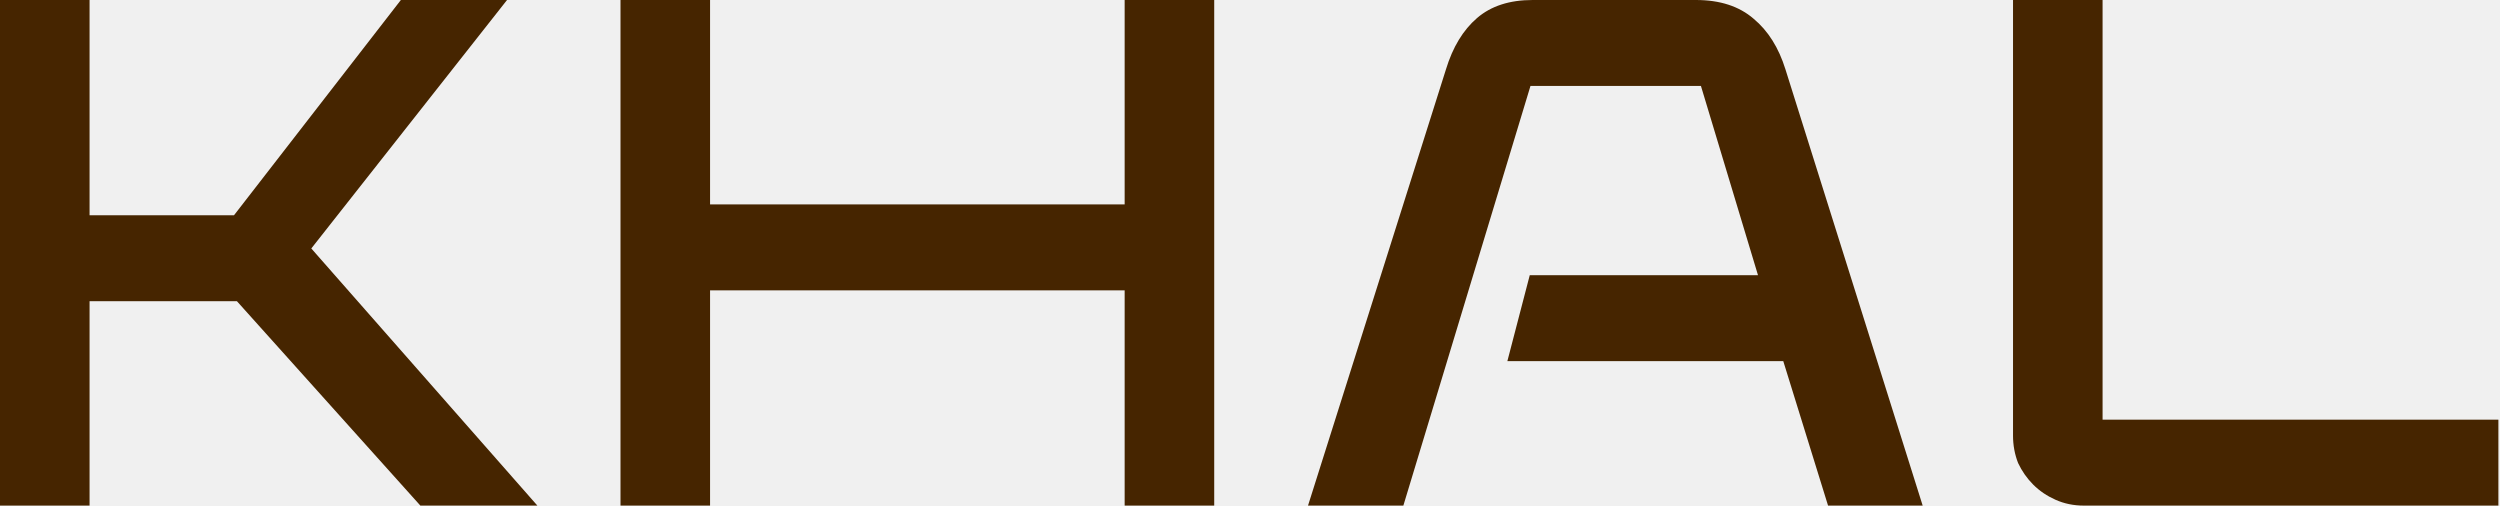
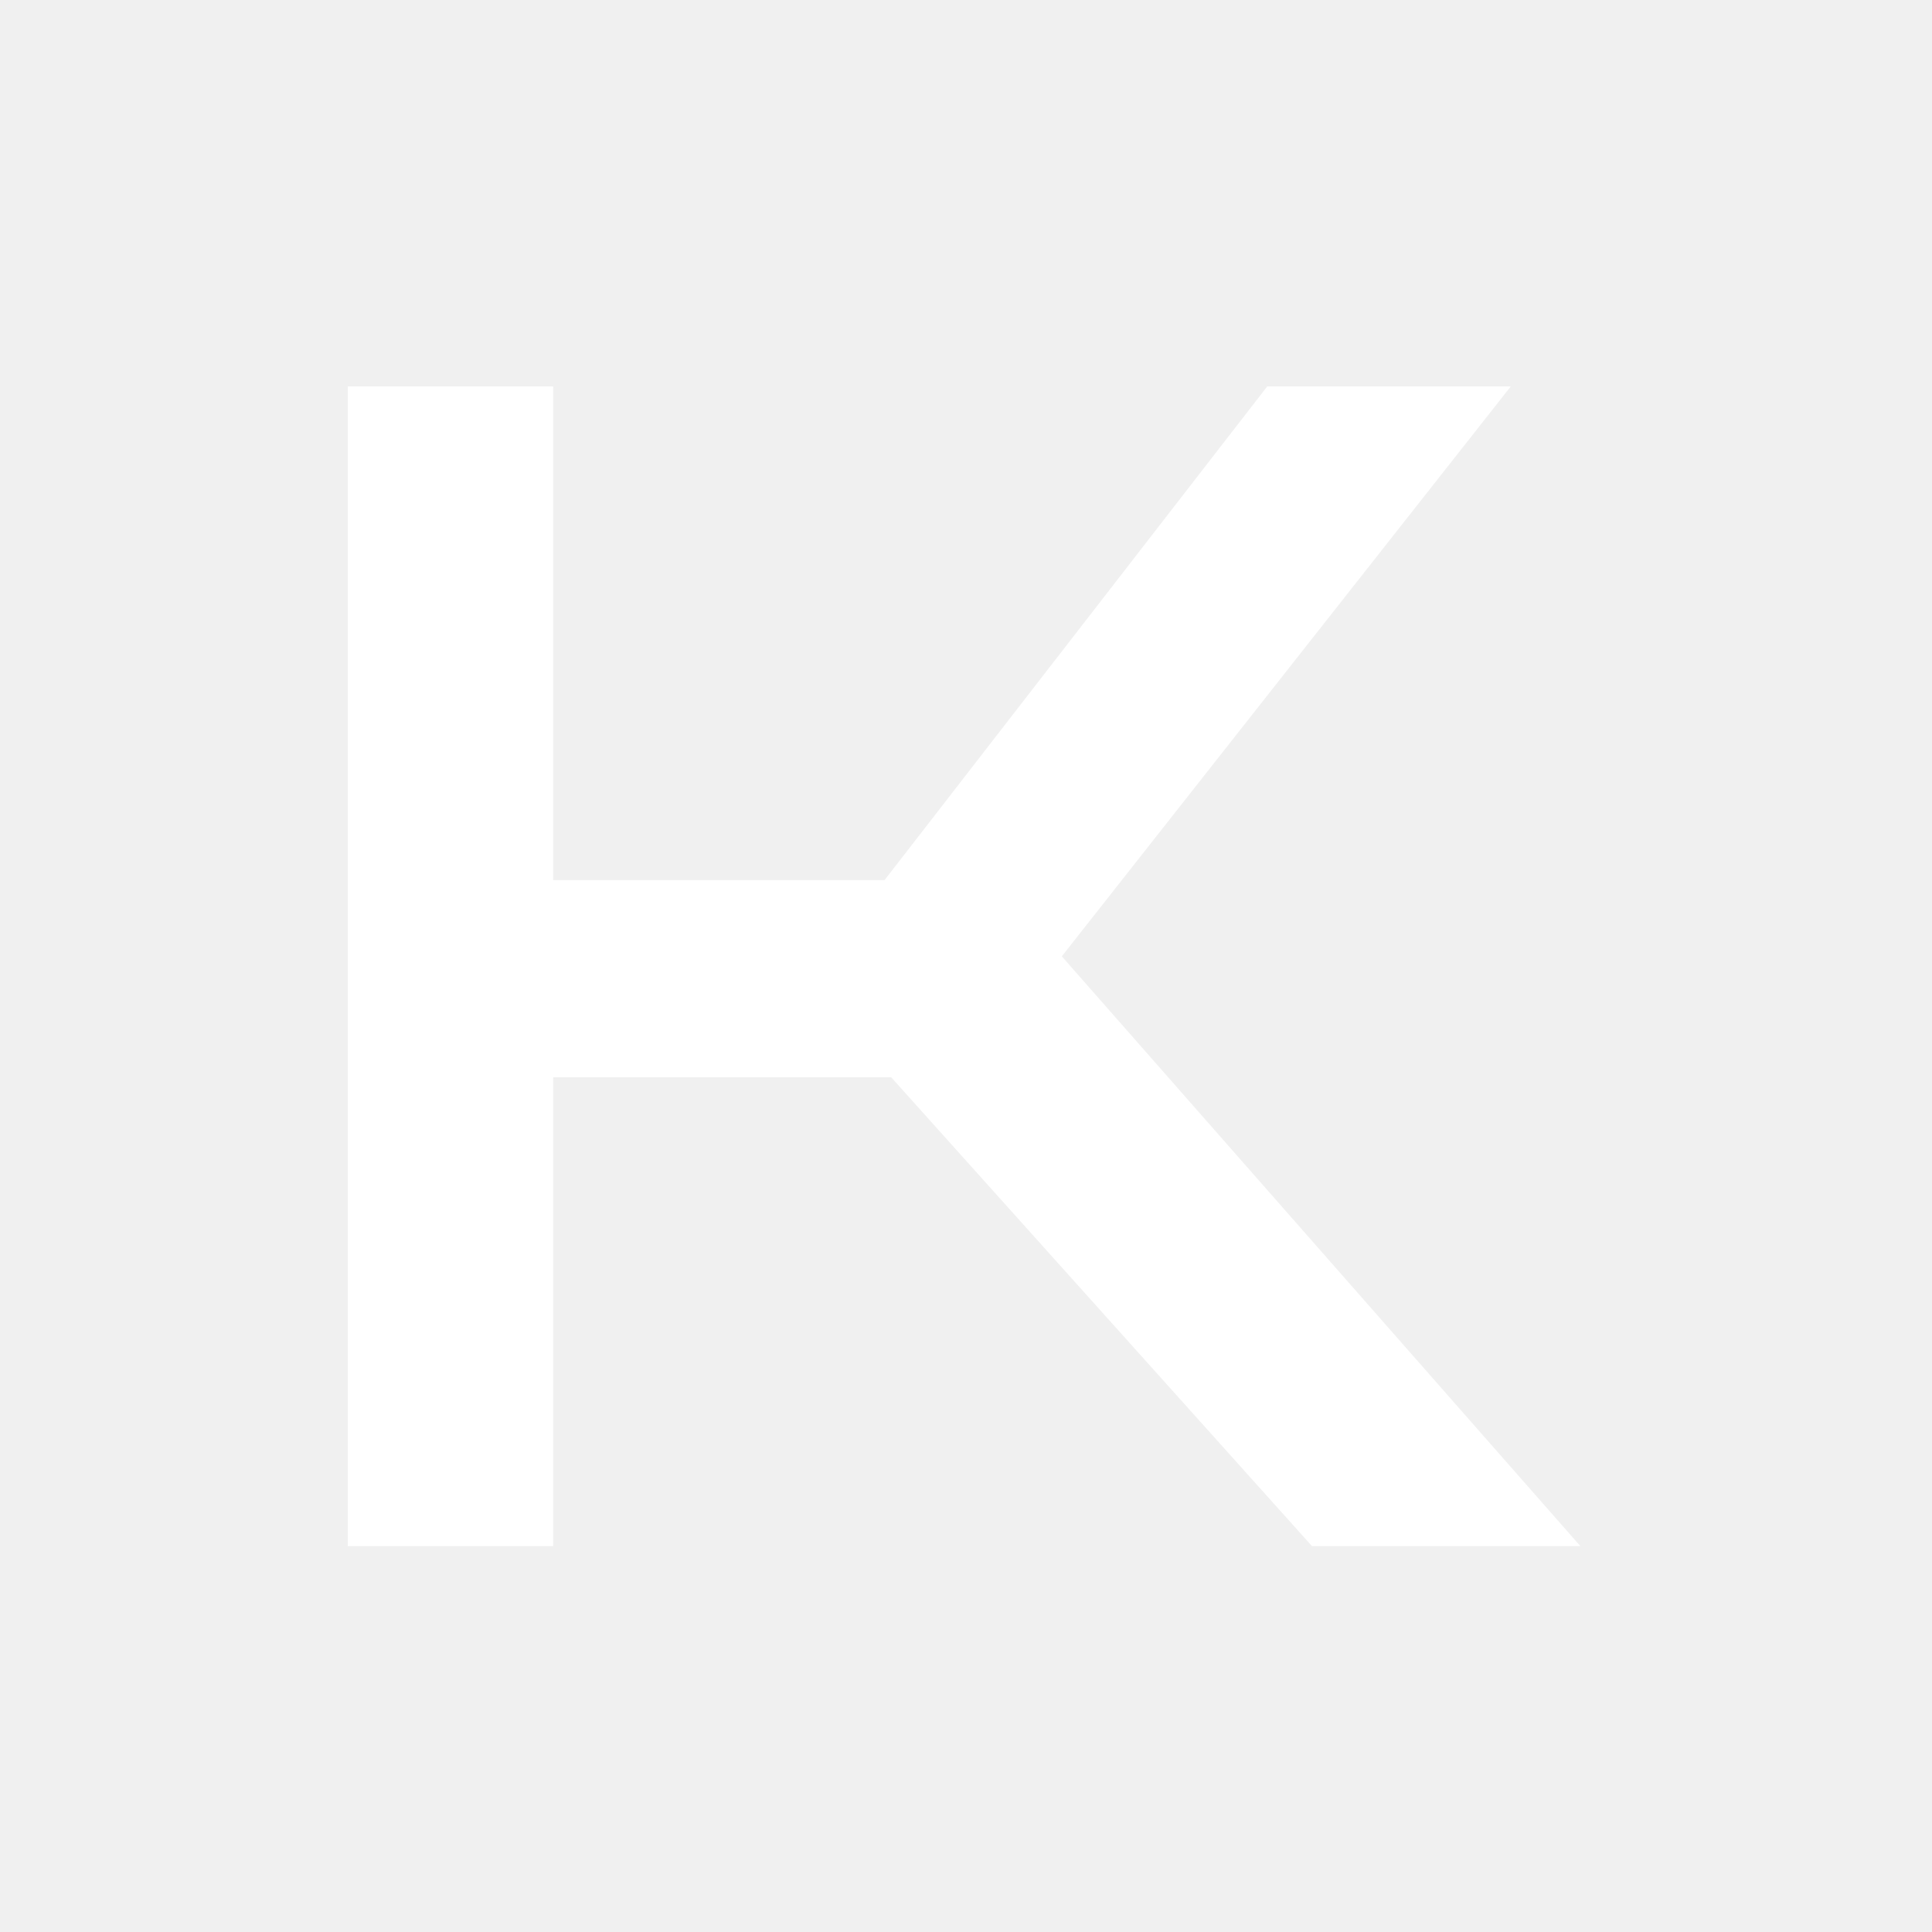
- <svg xmlns="http://www.w3.org/2000/svg" width="939" height="190" viewBox="0 0 939 190" fill="none">
-   <path d="M756.09 0H789.728V157.619H938.395V189.902H782.676C778.878 189.902 775.352 189.179 772.095 187.731C768.839 186.285 766.036 184.386 763.686 182.035C761.334 179.684 759.435 176.971 757.989 173.897C756.722 170.64 756.09 167.204 756.09 163.588V0Z" fill="#462500" />
-   <path d="M543.106 26.044C545.638 17.724 549.526 11.303 554.77 6.782C560.016 2.261 566.979 0 575.661 0H636.971C646.014 0 653.249 2.35 658.674 7.054C664.1 11.575 668.079 17.906 670.612 26.044L722.156 189.902H686.618L669.797 135.644H566.166L574.575 103.361H660.302L638.87 32.283H574.846L527.1 189.902H491.289L543.106 26.044Z" fill="#462500" />
-   <path d="M233.061 0H266.699V76.775H422.419V0H456.059V189.902H422.419V109.058H266.699V189.902H233.061V0Z" fill="#462500" />
-   <path d="M0 0H33.639V80.844H87.897L150.565 0H190.444L116.926 93.323L201.838 189.902H157.89L88.983 113.127H33.639V189.902H0V0Z" fill="#462500" />
+ <svg xmlns="http://www.w3.org/2000/svg" width="500" height="500" viewBox="0 0 500 500" fill="none">
+   <path d="M90 100H143.166V227.772H228.919L327.964 100H390.992L274.798 247.494L409 400.135H339.541L230.635 278.794H143.166V400.135H90V100Z" fill="white" />
</svg>
